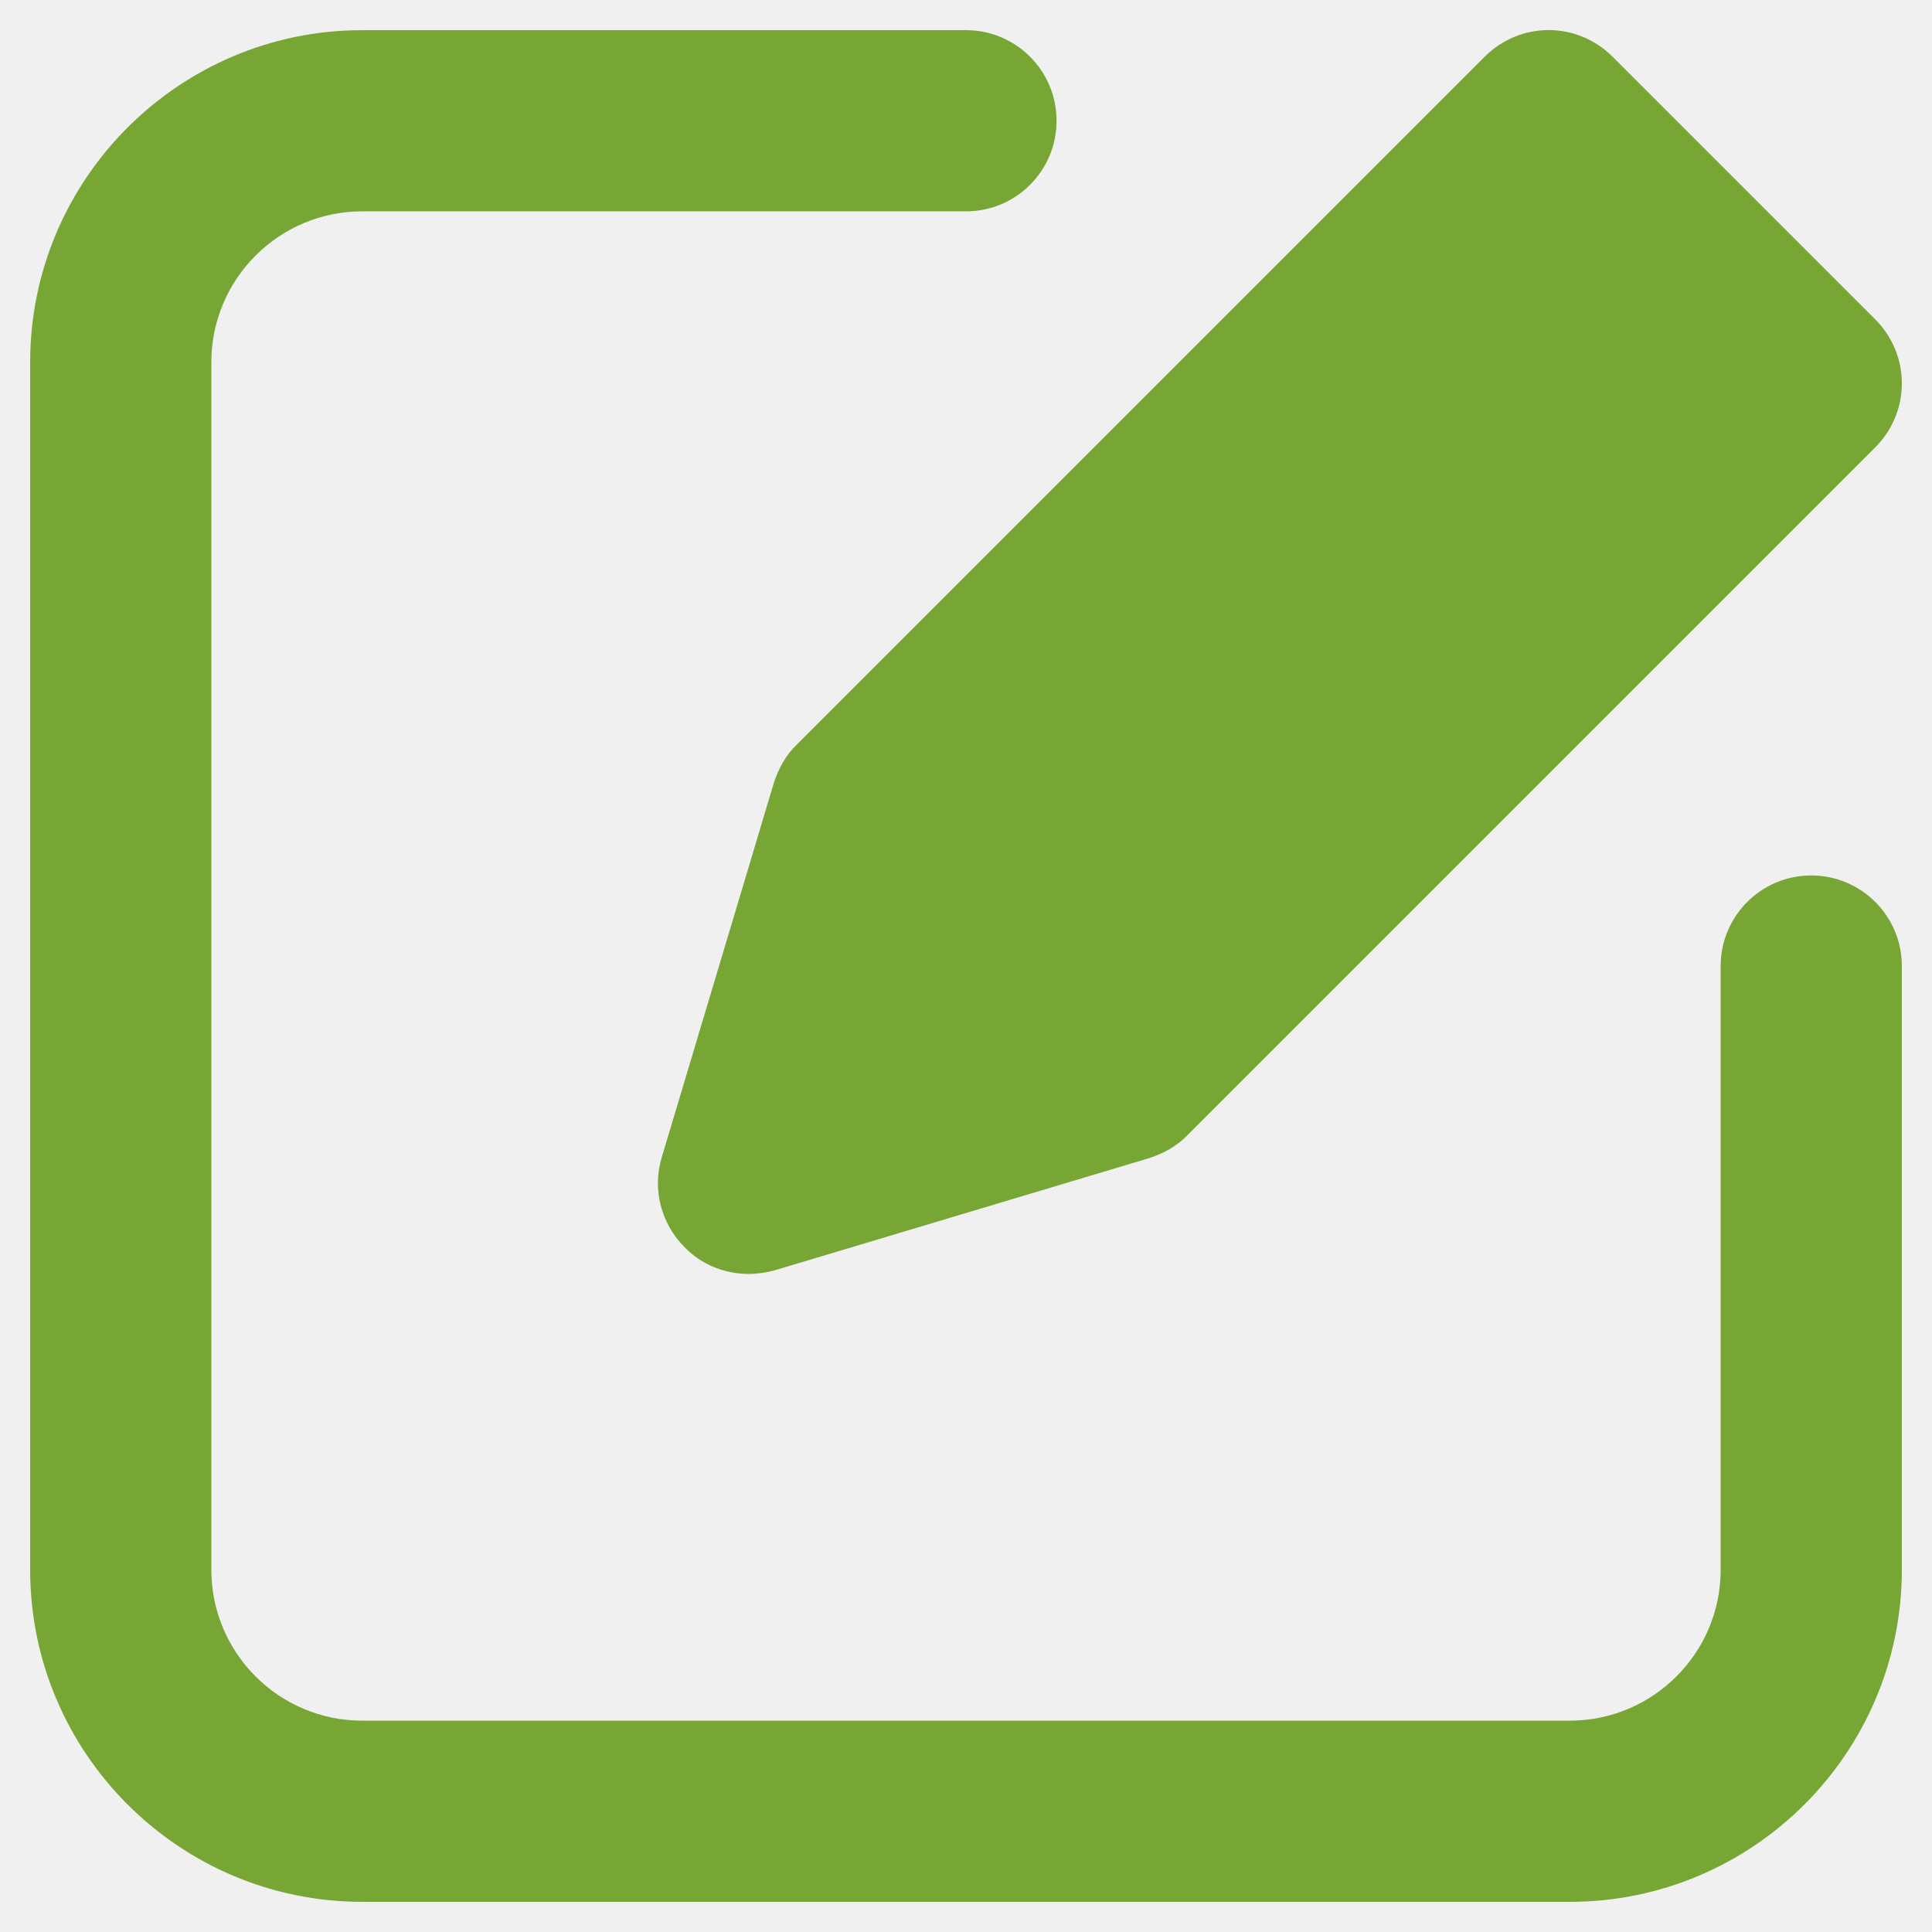
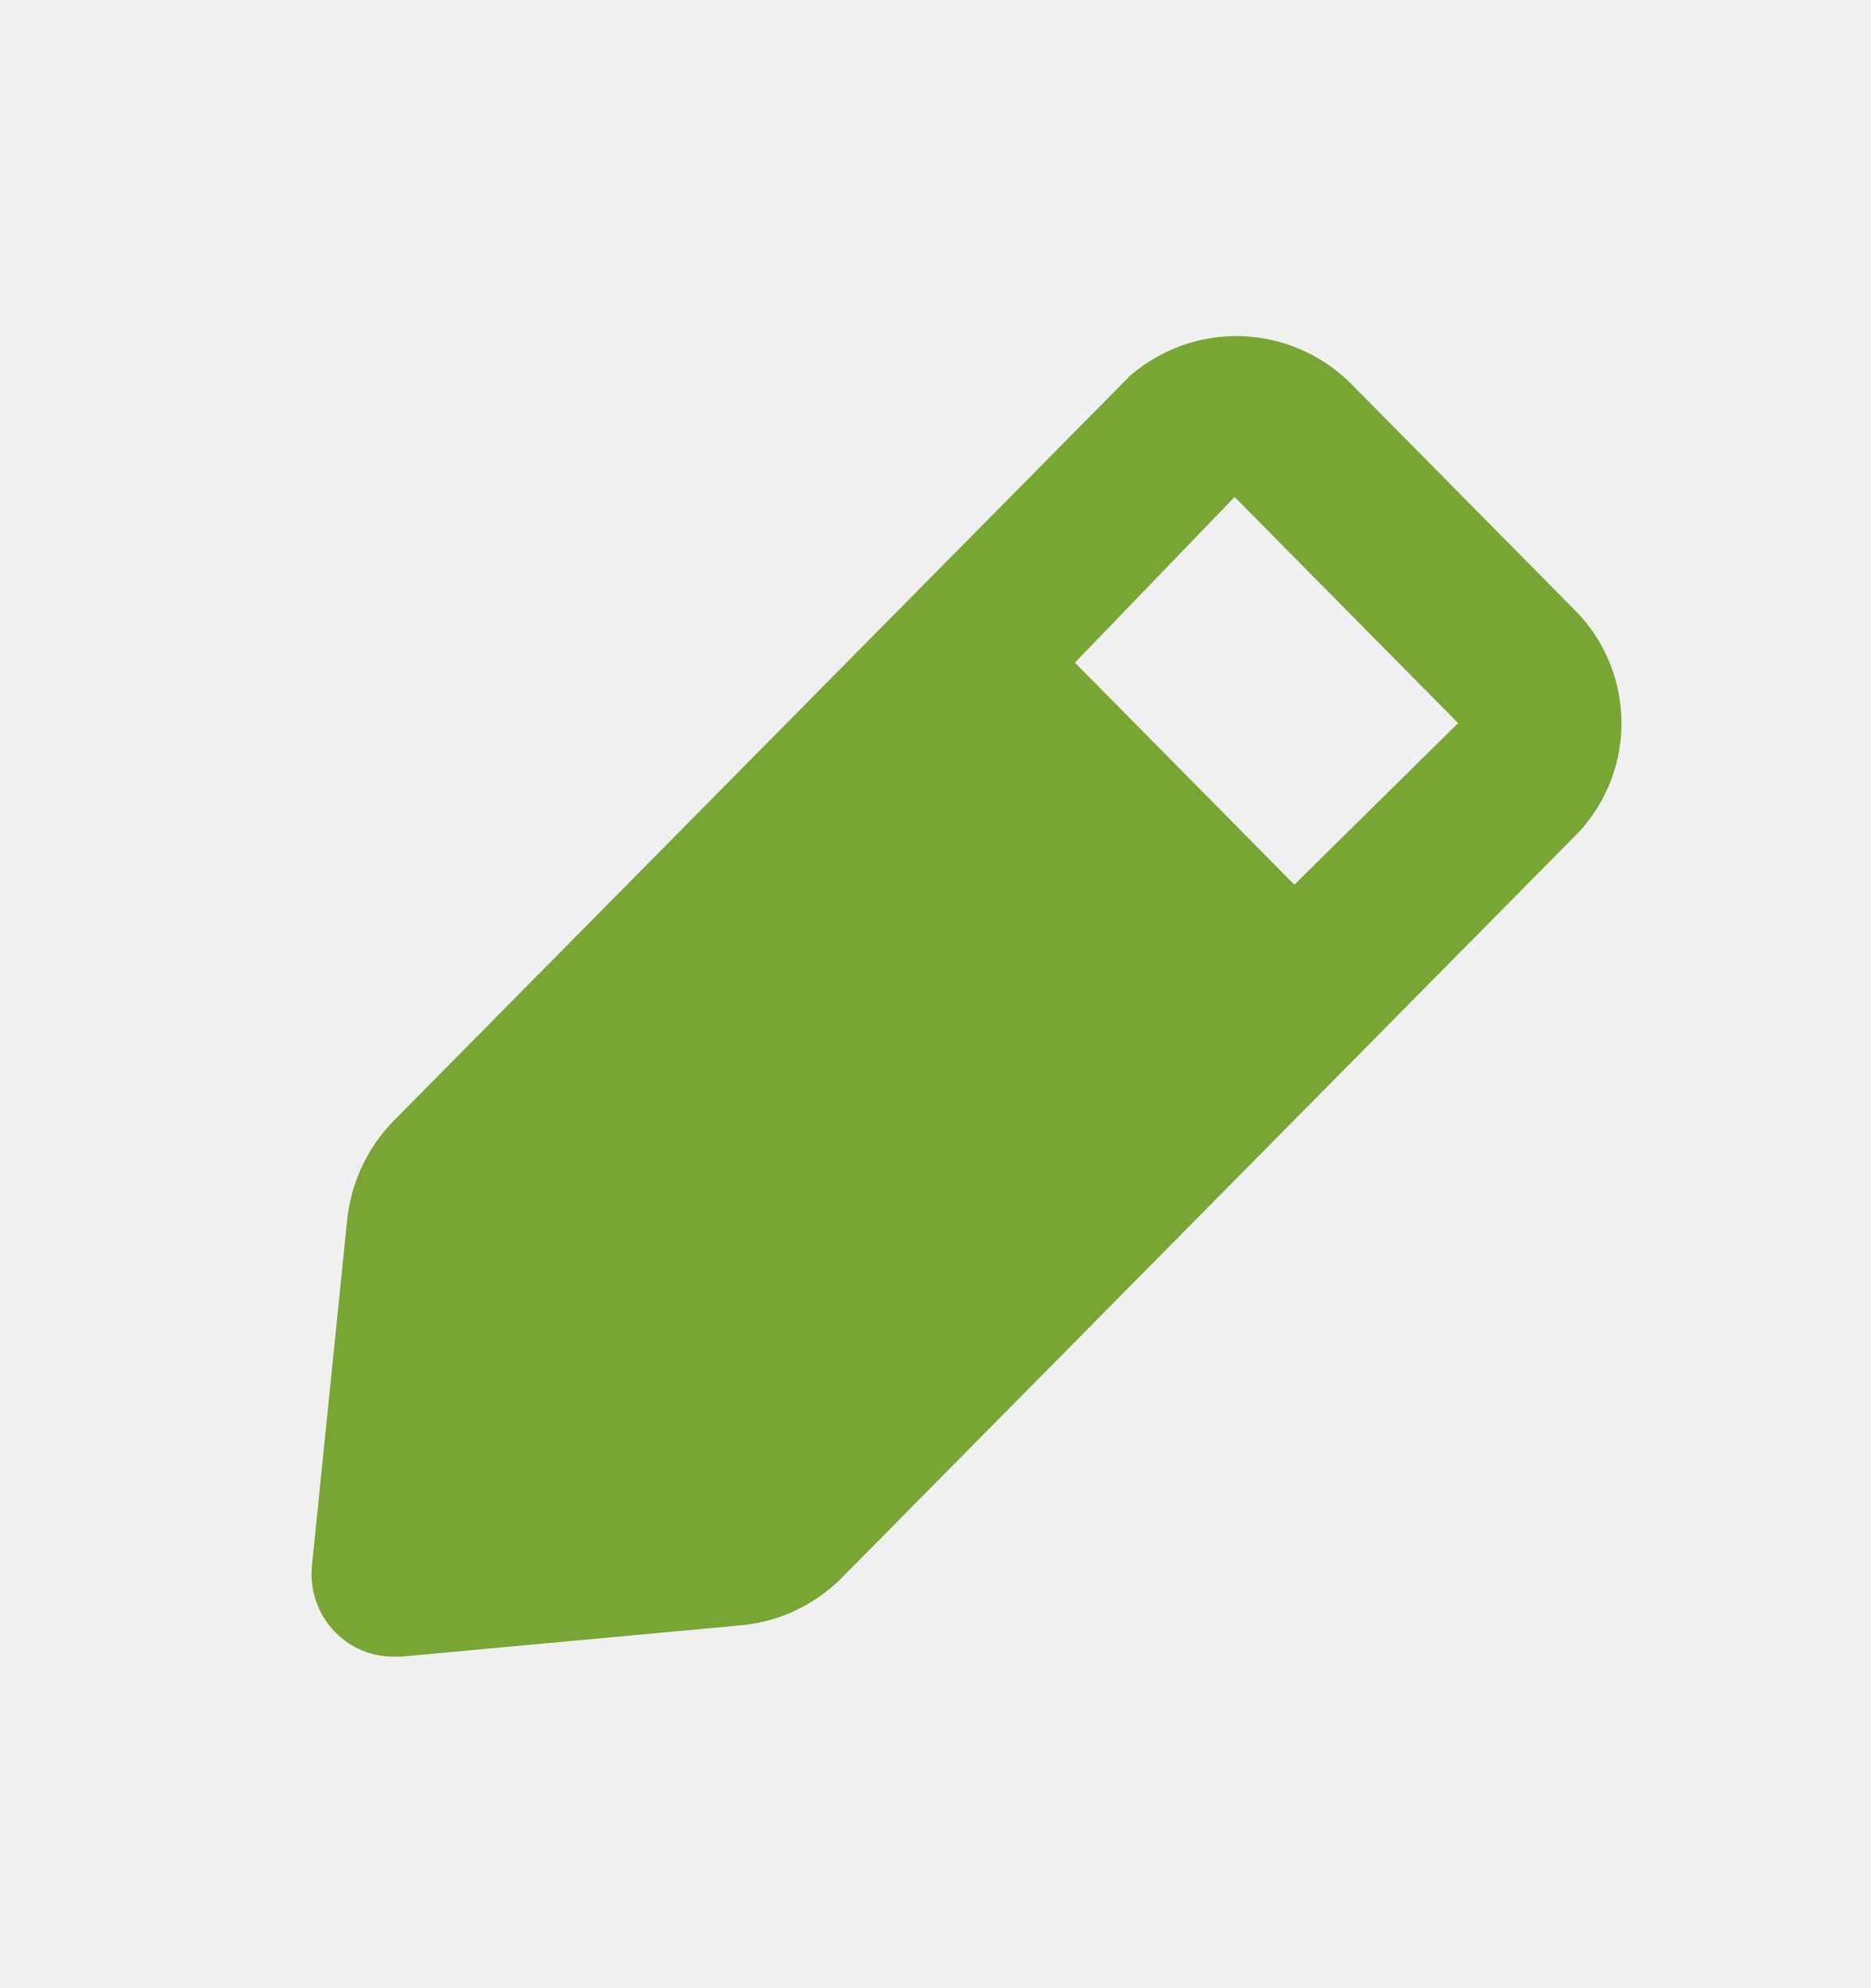
- <svg xmlns="http://www.w3.org/2000/svg" width="23" height="23" viewBox="0 0 23 23" fill="none">
-   <g clip-path="url(#clip0_12_321)">
-     <path d="M19.198 0.676C18.774 0.252 18.098 0.252 17.674 0.676L9.488 8.862C9.358 8.984 9.272 9.142 9.214 9.315L7.878 13.778C7.763 14.159 7.87 14.569 8.151 14.849C8.352 15.058 8.632 15.166 8.913 15.166C9.013 15.166 9.121 15.151 9.222 15.123L13.685 13.786C13.857 13.728 14.016 13.642 14.138 13.512L22.324 5.326C22.526 5.125 22.641 4.852 22.641 4.564C22.641 4.277 22.526 4.003 22.324 3.802L19.198 0.676Z" fill="#78A634" />
-     <path d="M21.562 10.422C20.967 10.422 20.484 10.905 20.484 11.5V18.688C20.484 19.679 19.678 20.484 18.688 20.484H4.312C3.322 20.484 2.516 19.679 2.516 18.688V4.312C2.516 3.321 3.322 2.516 4.312 2.516H11.5C12.096 2.516 12.578 2.033 12.578 1.438C12.578 0.842 12.096 0.359 11.5 0.359H4.312C2.133 0.359 0.359 2.133 0.359 4.312V18.688C0.359 20.867 2.133 22.641 4.312 22.641H18.688C20.867 22.641 22.641 20.867 22.641 18.688V11.5C22.641 10.905 22.158 10.422 21.562 10.422Z" fill="#78A634" />
-   </g>
-   <defs>
-     <clipPath id="clip0_12_321">
-       <rect width="23" height="23" fill="white" />
-     </clipPath>
-   </defs>
+ <svg xmlns="http://www.w3.org/2000/svg" width="32" height="34" viewBox="0 0 32 34" fill="none">
+   <path d="M26.899 10.398L23.062 6.517C22.561 6.041 21.905 5.768 21.218 5.749C20.532 5.731 19.862 5.969 19.337 6.418L6.734 19.168C6.281 19.629 5.999 20.235 5.936 20.882L5.334 26.789C5.315 26.997 5.341 27.206 5.412 27.402C5.482 27.598 5.594 27.775 5.74 27.922C5.871 28.054 6.026 28.158 6.196 28.228C6.367 28.299 6.55 28.334 6.734 28.333H6.86L12.7 27.795C13.339 27.73 13.938 27.445 14.394 26.988L26.997 14.238C27.486 13.715 27.751 13.017 27.732 12.297C27.714 11.578 27.414 10.895 26.899 10.398V10.398ZM22.138 15.13L18.385 11.333L21.116 8.5L24.939 12.367L22.138 15.13Z" fill="#78A634" />
</svg>
